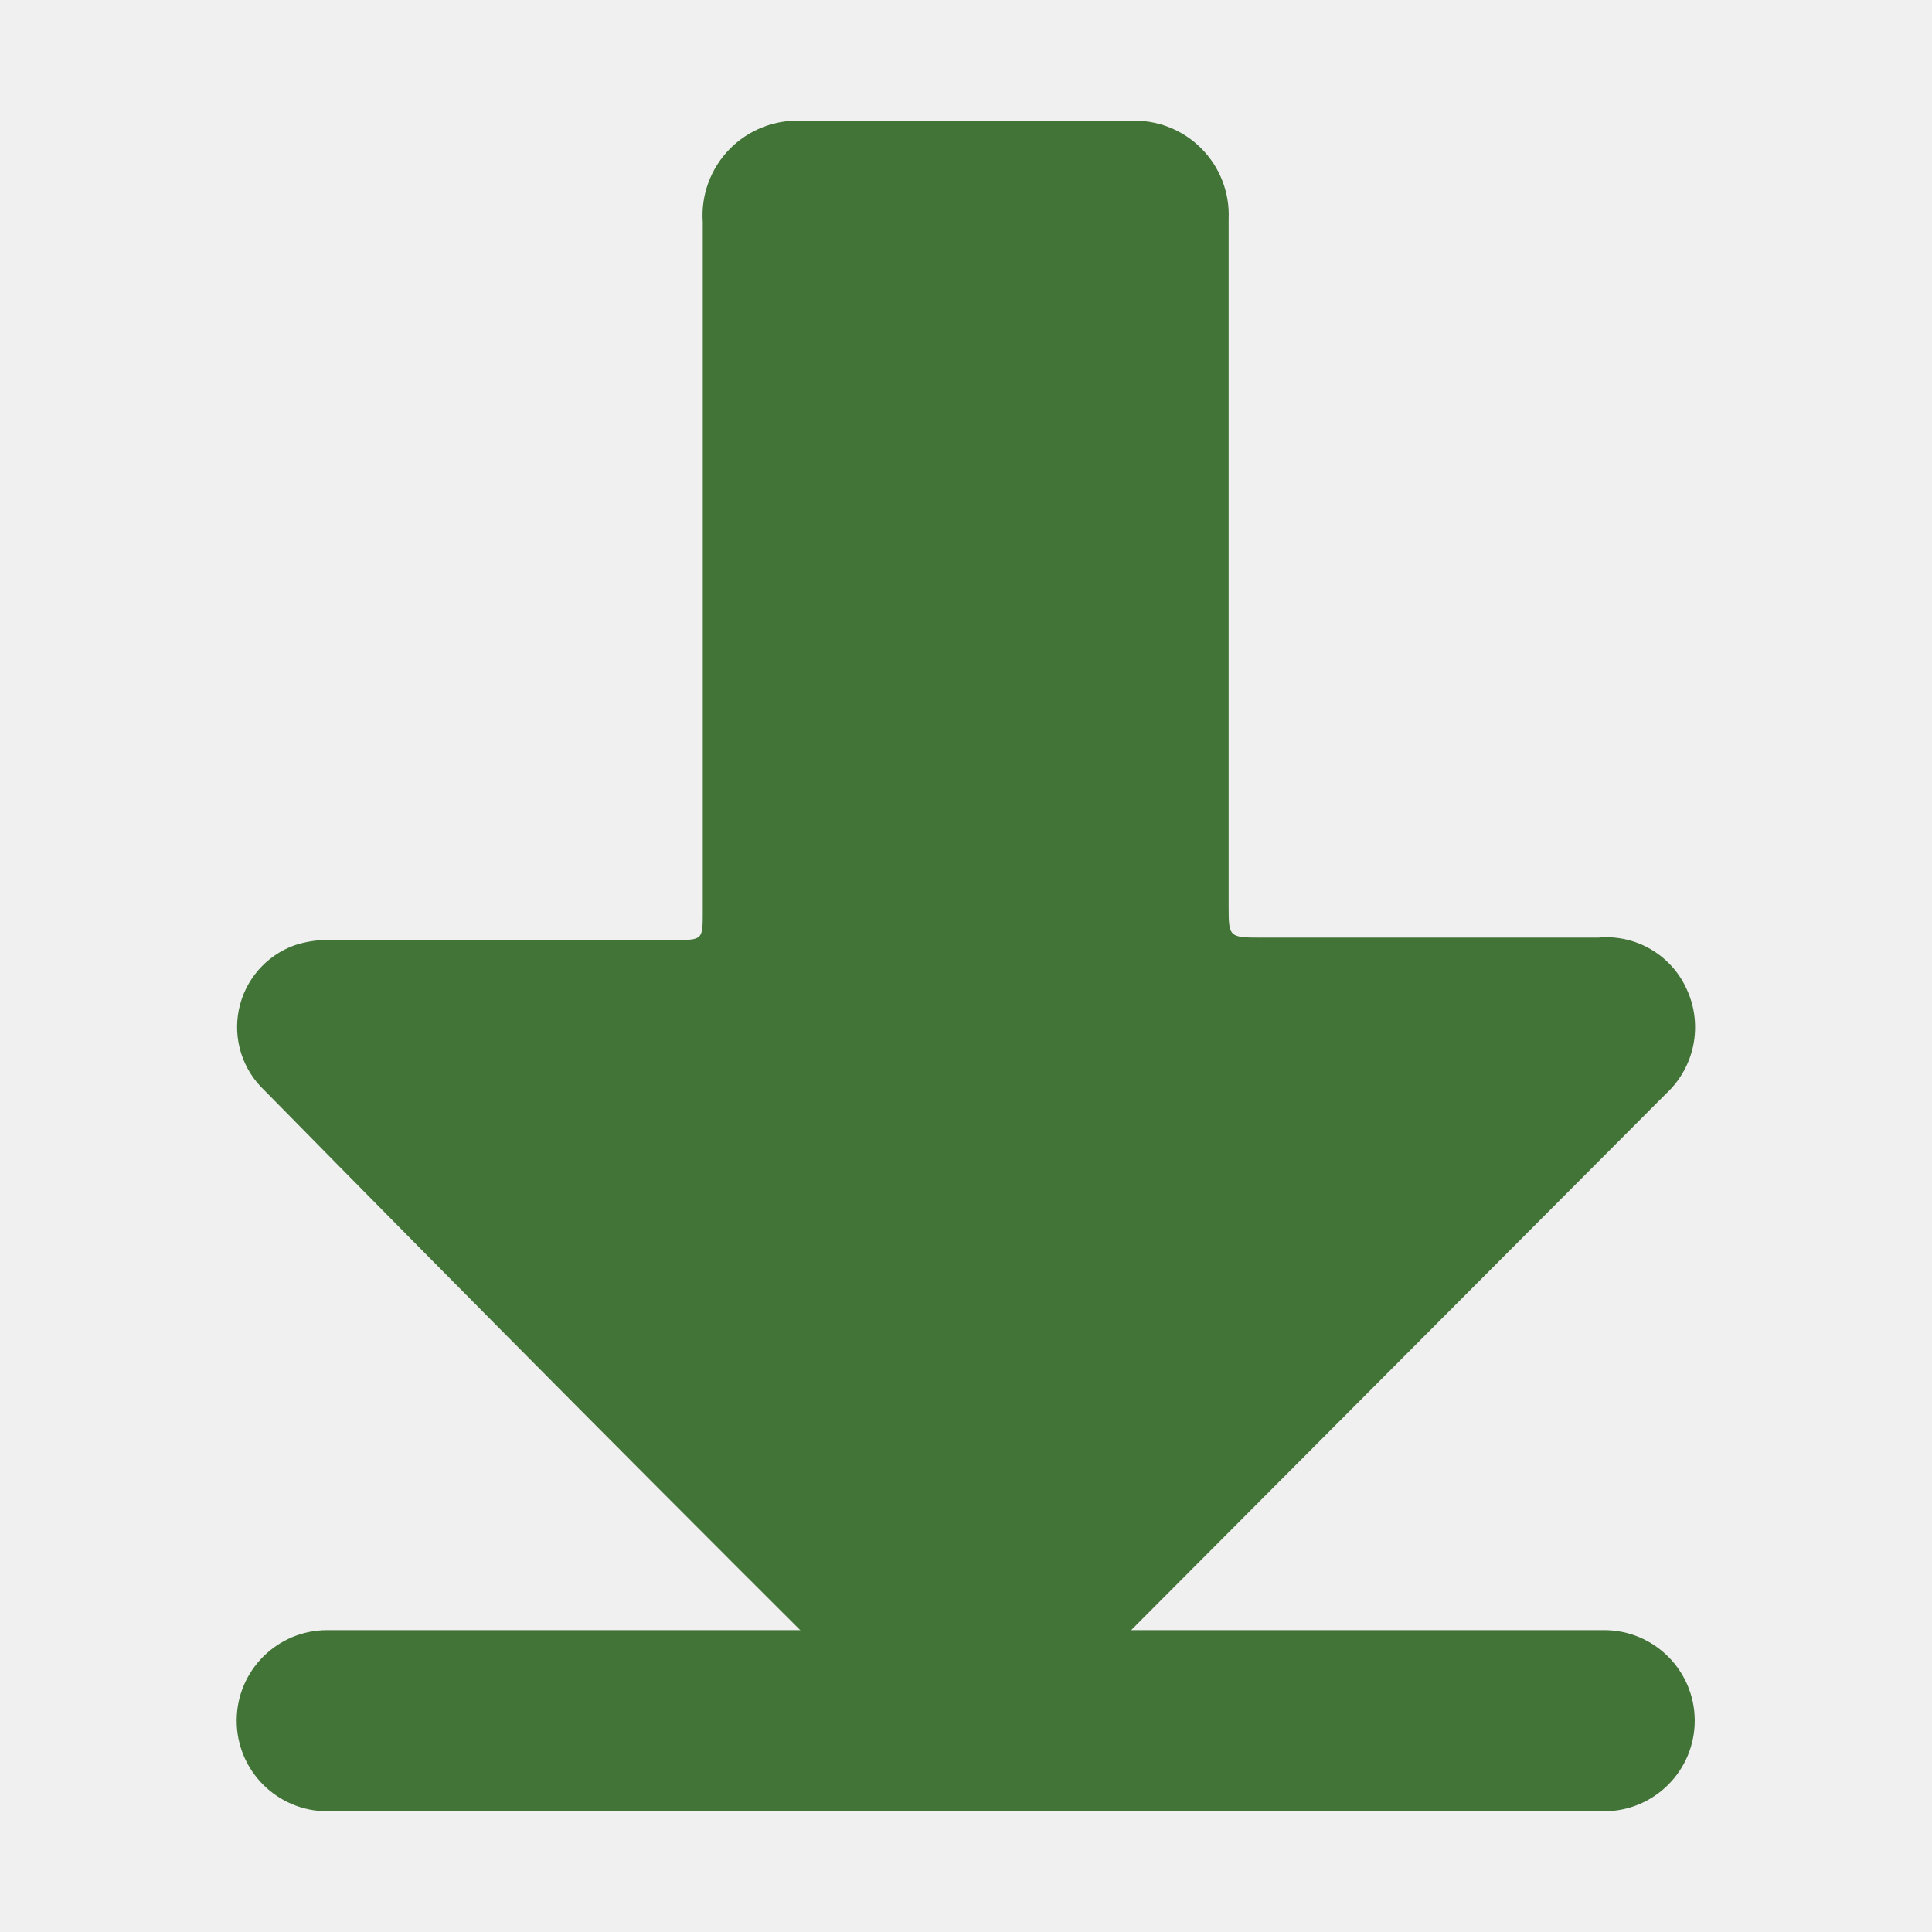
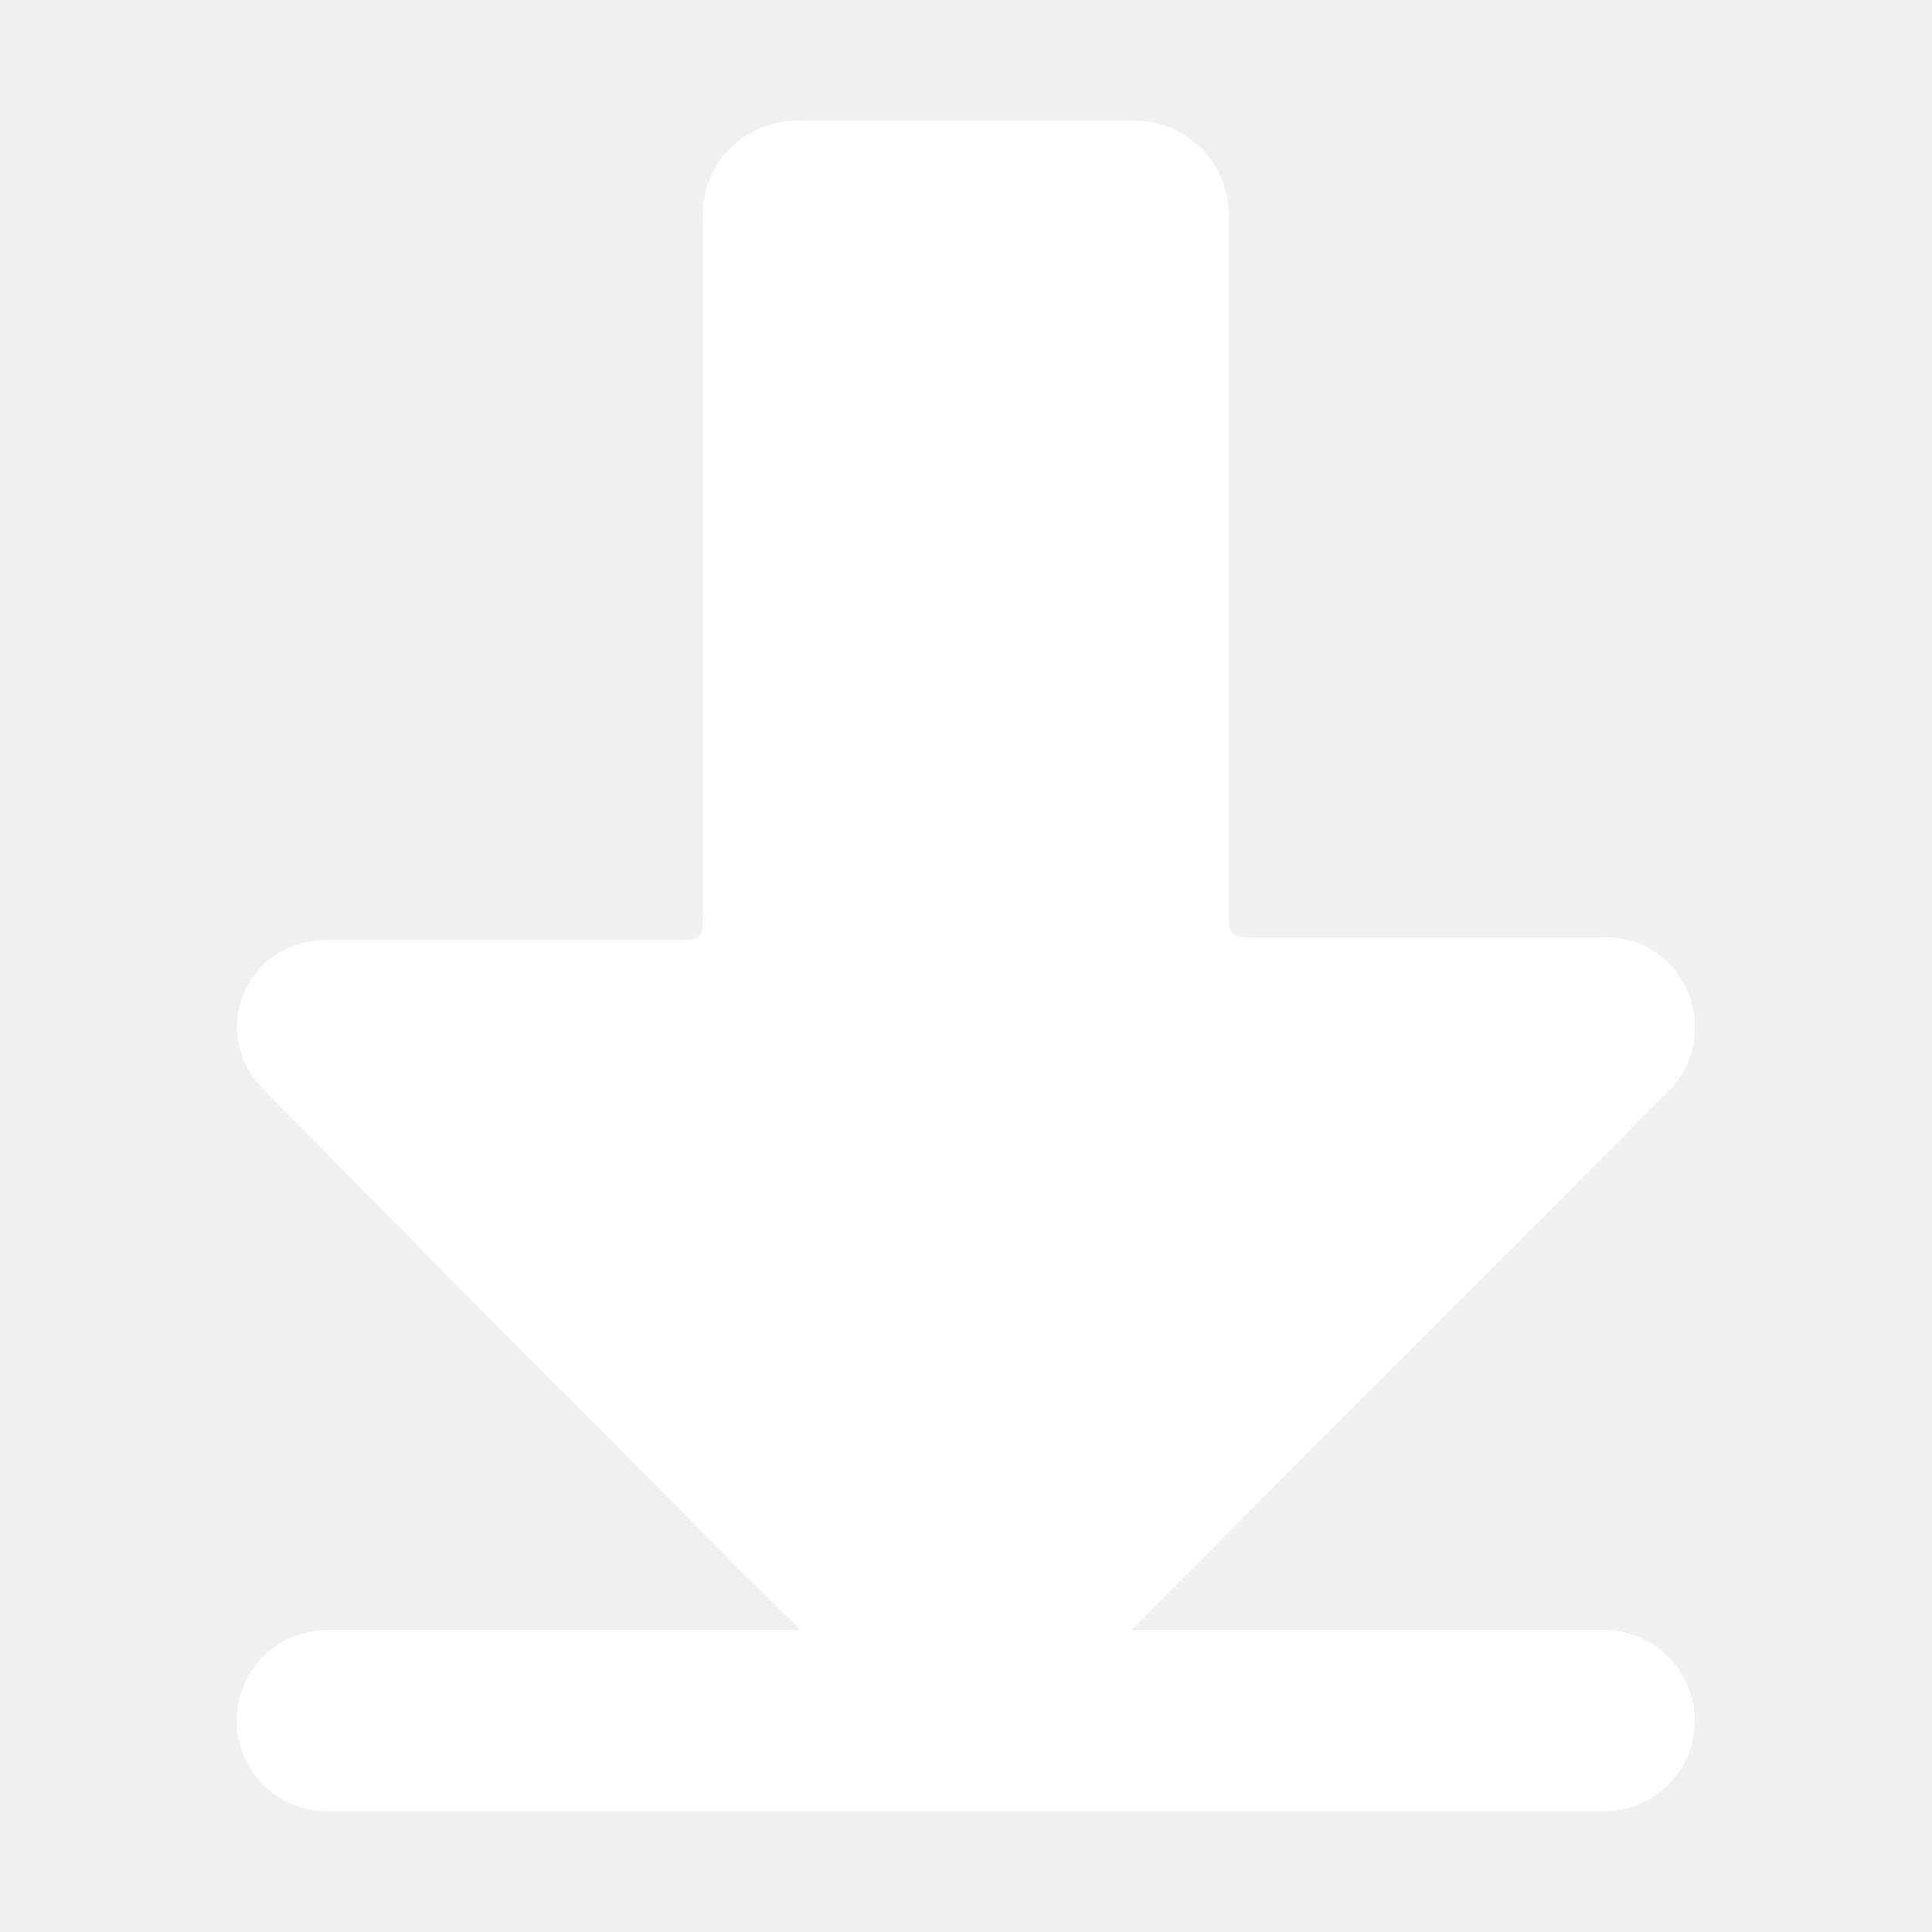
<svg xmlns="http://www.w3.org/2000/svg" viewBox="0 0 32 32">
-   <g fill="#427337">
+   <g fill="#fff">
    <path d="m11.64 9.3c0-1.87 0-3.75 0-5.62a1.57 1.57 0 0 1 1.64-1.68h5.44a1.56 1.56 0 0 1 1.63 1.63v11.37c0 .52 0 .53.54.53h5.58a1.46 1.46 0 0 1 1.47.86 1.5 1.5 0 0 1 -.34 1.72l-.12.12-10.29 10.32a1.72 1.72 0 0 1 -1.28.55 1.6 1.6 0 0 1 -1.06-.51q-5.26-5.23-10.47-10.53a1.44 1.44 0 0 1 .49-2.4 1.73 1.73 0 0 1 .61-.09h5.68c.48 0 .48 0 .48-.47z" />
    <path d="m5.42 30h21.15a1.5 1.5 0 0 0 0-3h-21.15a1.5 1.5 0 0 0 0 3z" />
  </g>
</svg>
